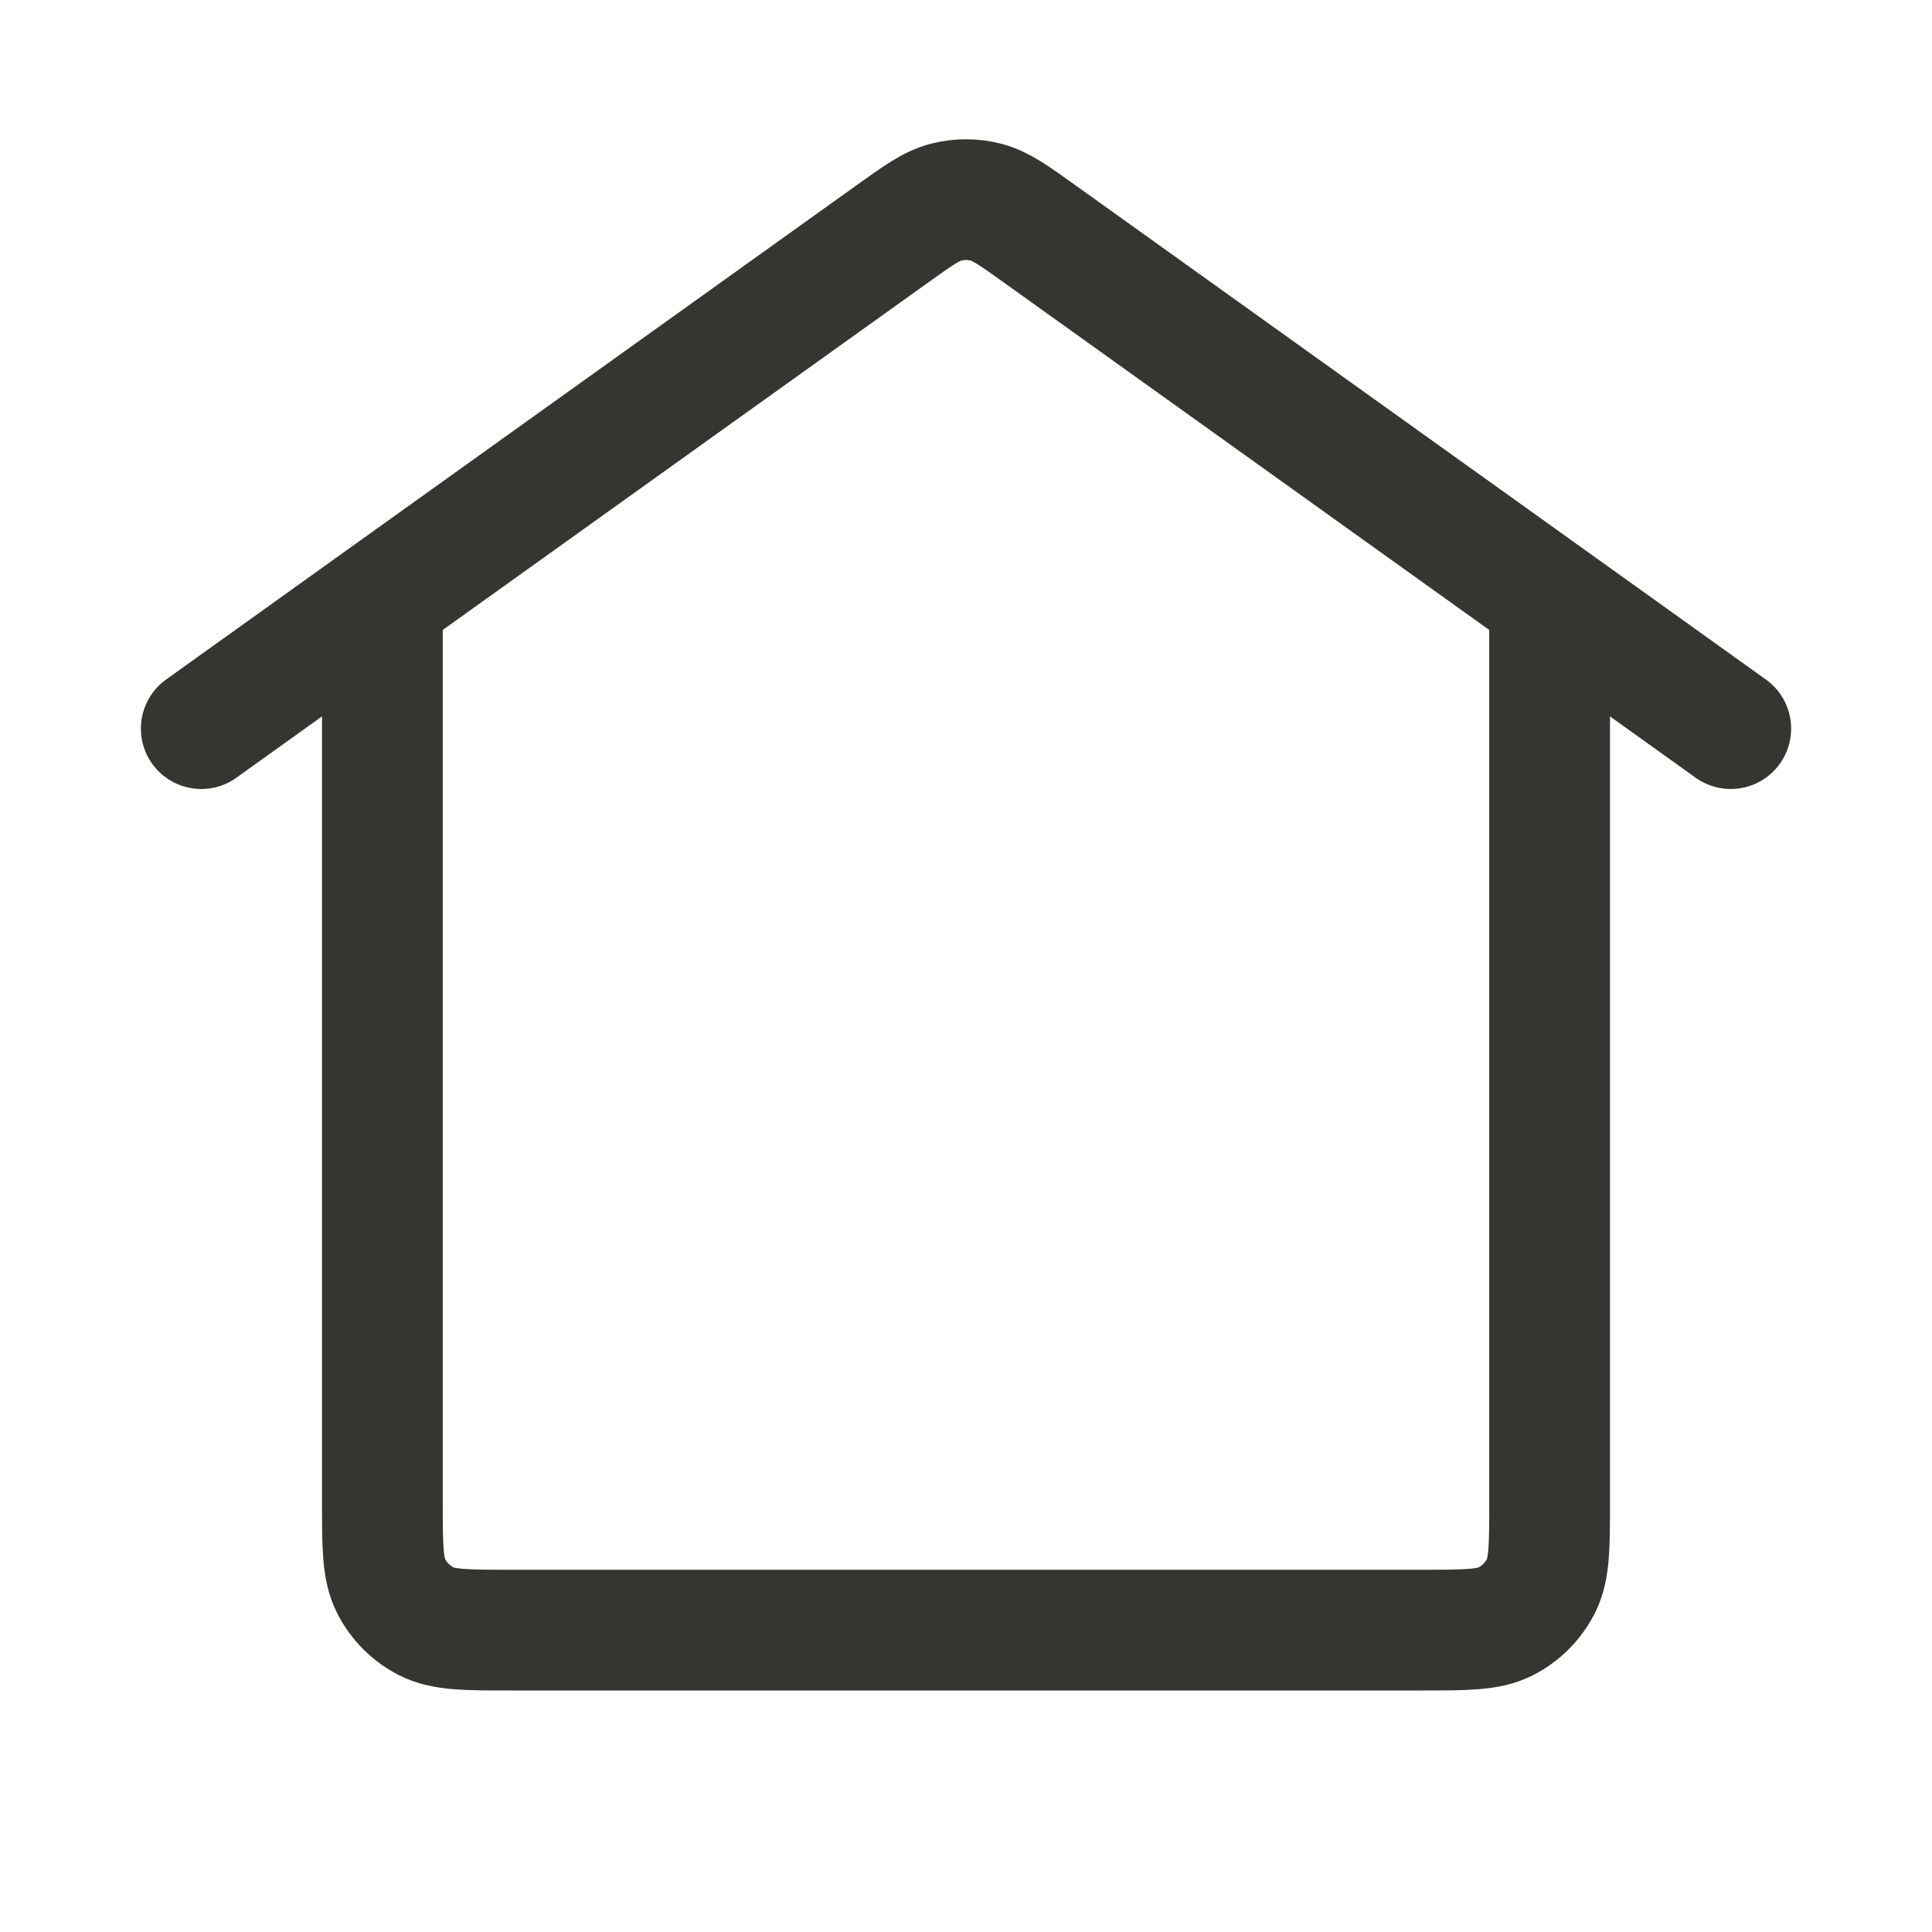
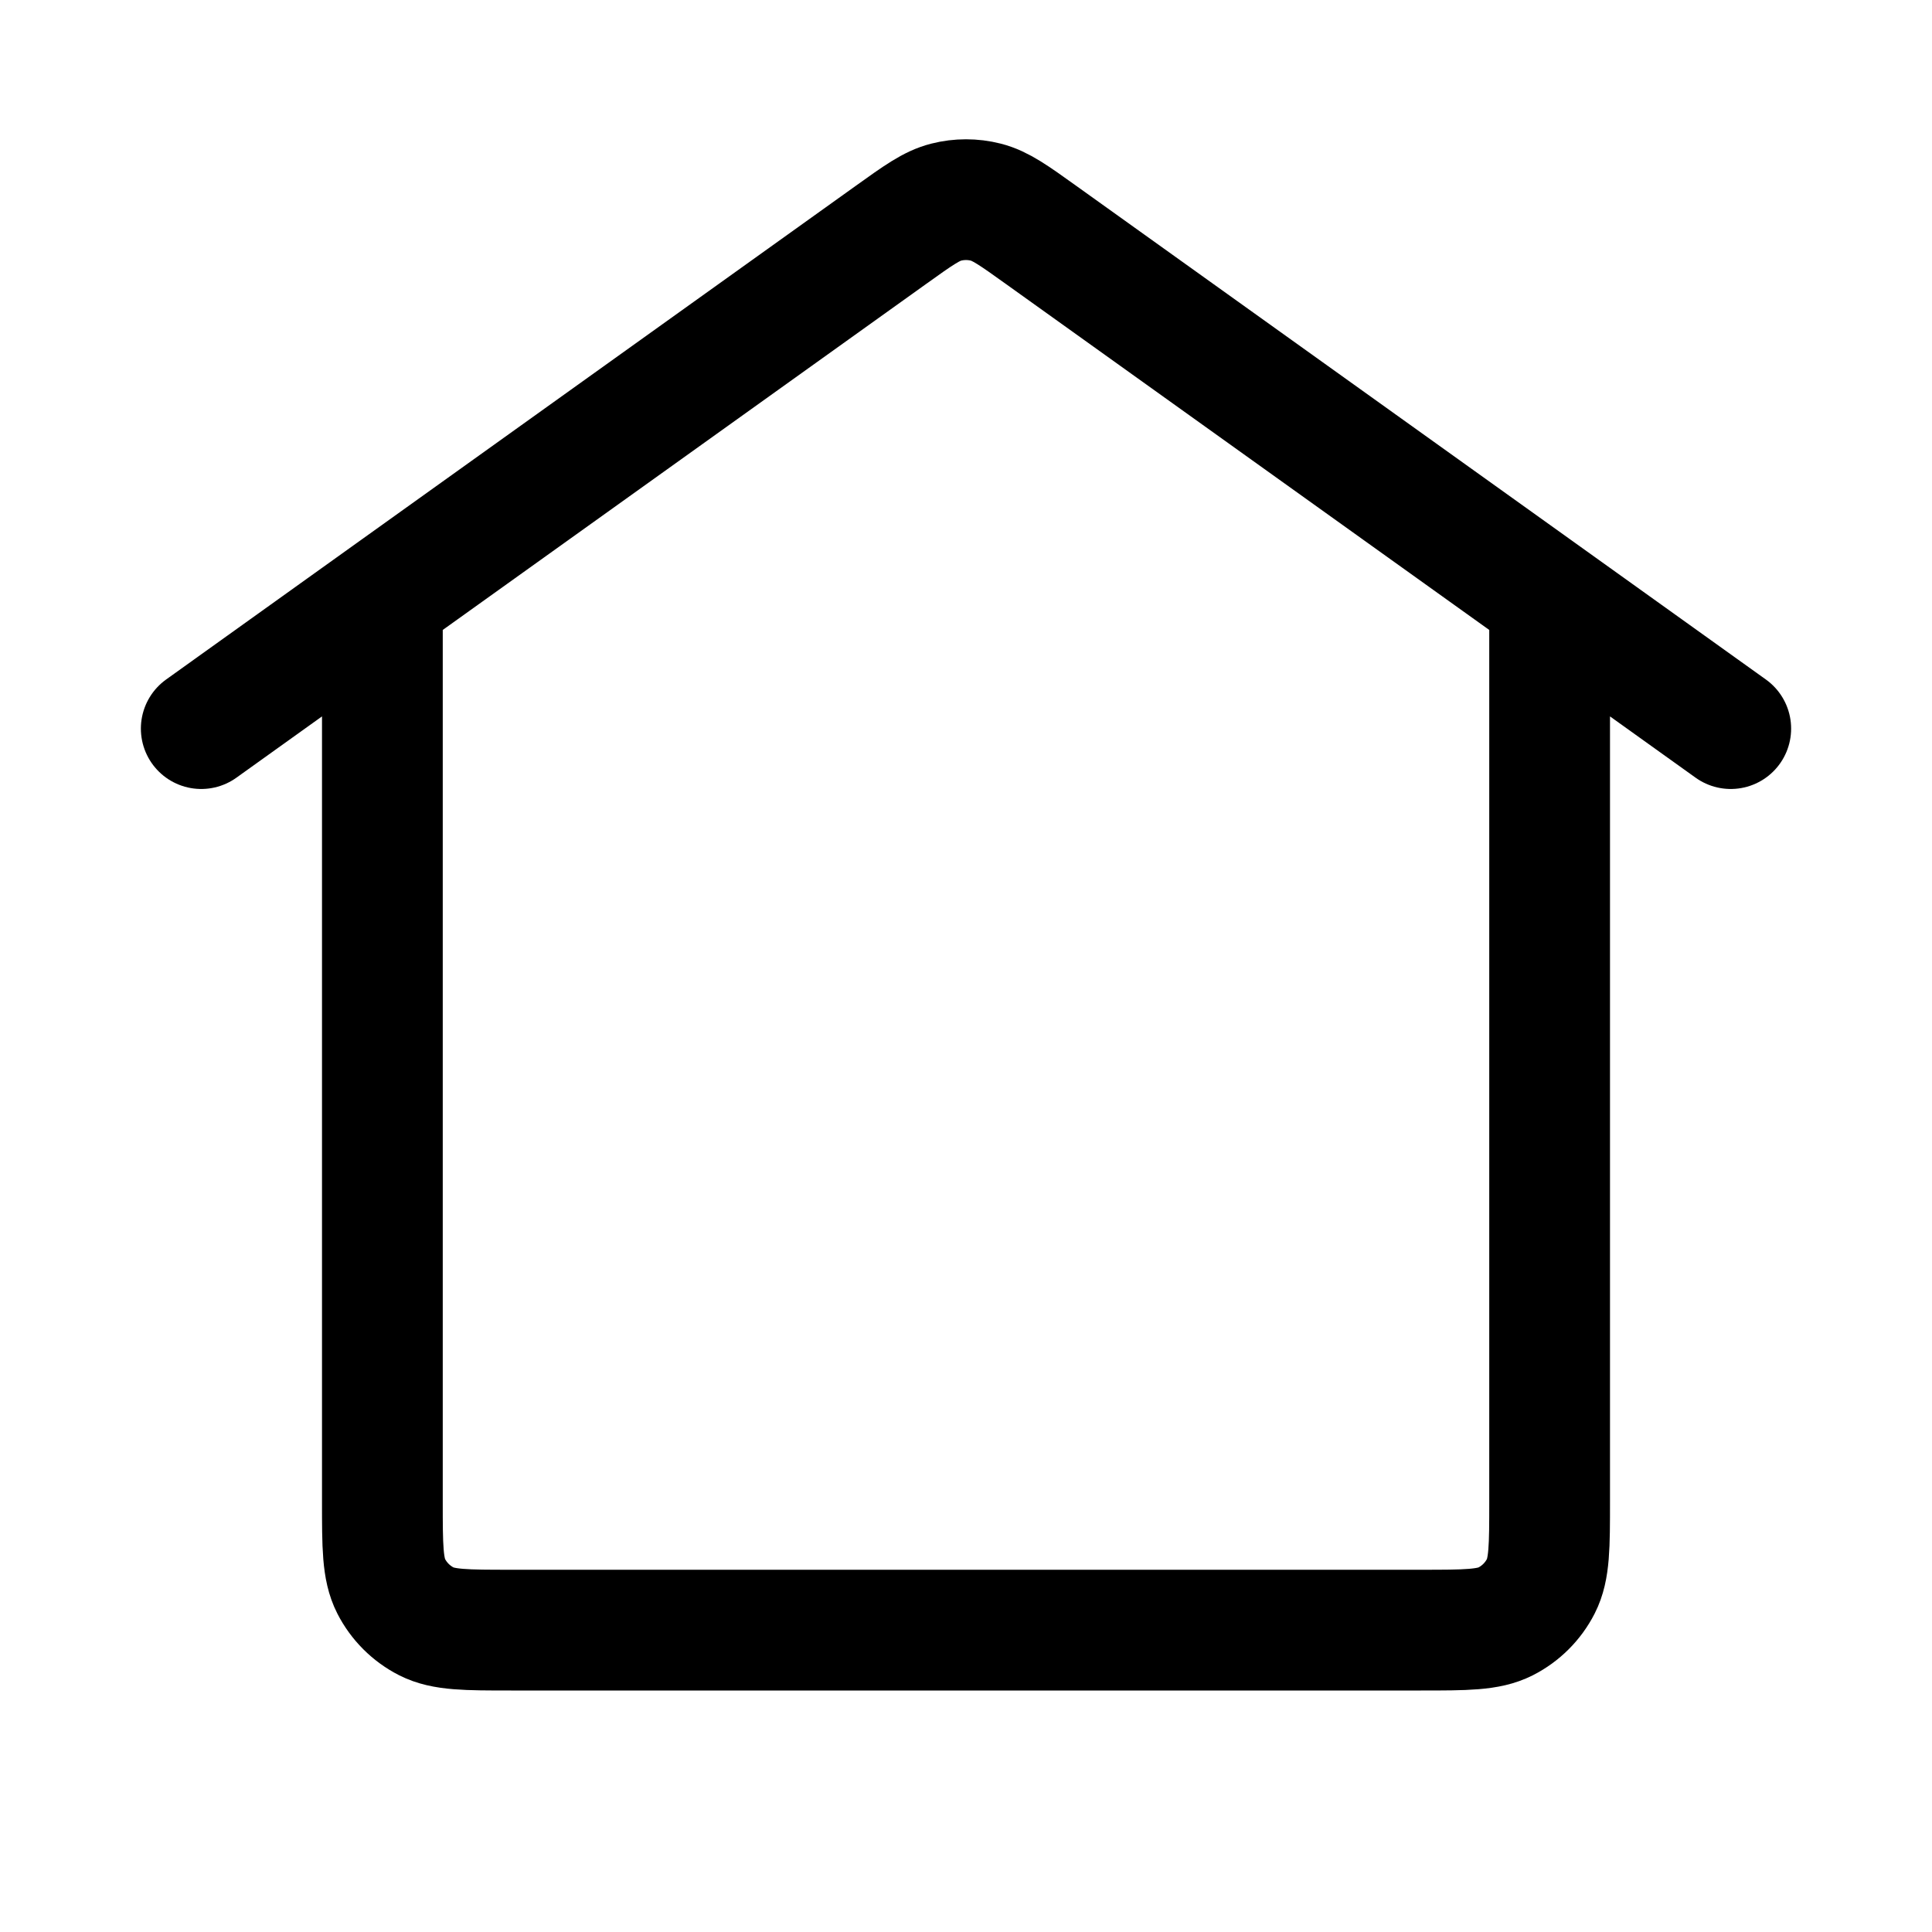
<svg xmlns="http://www.w3.org/2000/svg" width="24" height="24" viewBox="0 0 24 24" fill="none">
-   <path d="M19.25 7.44L12.931 2.917C12.596 2.677 12.429 2.557 12.246 2.511C12.085 2.47 11.915 2.47 11.754 2.511C11.571 2.557 11.404 2.677 11.069 2.917L4.75 7.44M19.25 7.44L21.5 9.051M19.25 7.44V18.65C19.25 19.21 19.25 19.49 19.141 19.704C19.045 19.892 18.892 20.045 18.704 20.141C18.49 20.25 18.21 20.25 17.65 20.25H6.35C5.79 20.25 5.51 20.25 5.296 20.141C5.108 20.045 4.955 19.892 4.859 19.704C4.75 19.49 4.75 19.21 4.75 18.65V7.44M4.75 7.44L2.5 9.051" stroke="#353531" stroke-width="1.5" stroke-linecap="round" stroke-linejoin="round" />
+   <path d="M19.25 7.44L12.931 2.917C12.596 2.677 12.429 2.557 12.246 2.511C12.085 2.47 11.915 2.47 11.754 2.511C11.571 2.557 11.404 2.677 11.069 2.917L4.75 7.44M19.25 7.44L21.5 9.051M19.25 7.44V18.65C19.25 19.21 19.25 19.49 19.141 19.704C19.045 19.892 18.892 20.045 18.704 20.141C18.49 20.25 18.21 20.25 17.65 20.25H6.35C5.79 20.25 5.51 20.25 5.296 20.141C5.108 20.045 4.955 19.892 4.859 19.704C4.75 19.49 4.75 19.21 4.75 18.65V7.44M4.75 7.44L2.5 9.051" stroke="currentColor" stroke-width="1.5" stroke-linecap="round" stroke-linejoin="round" />
</svg>
